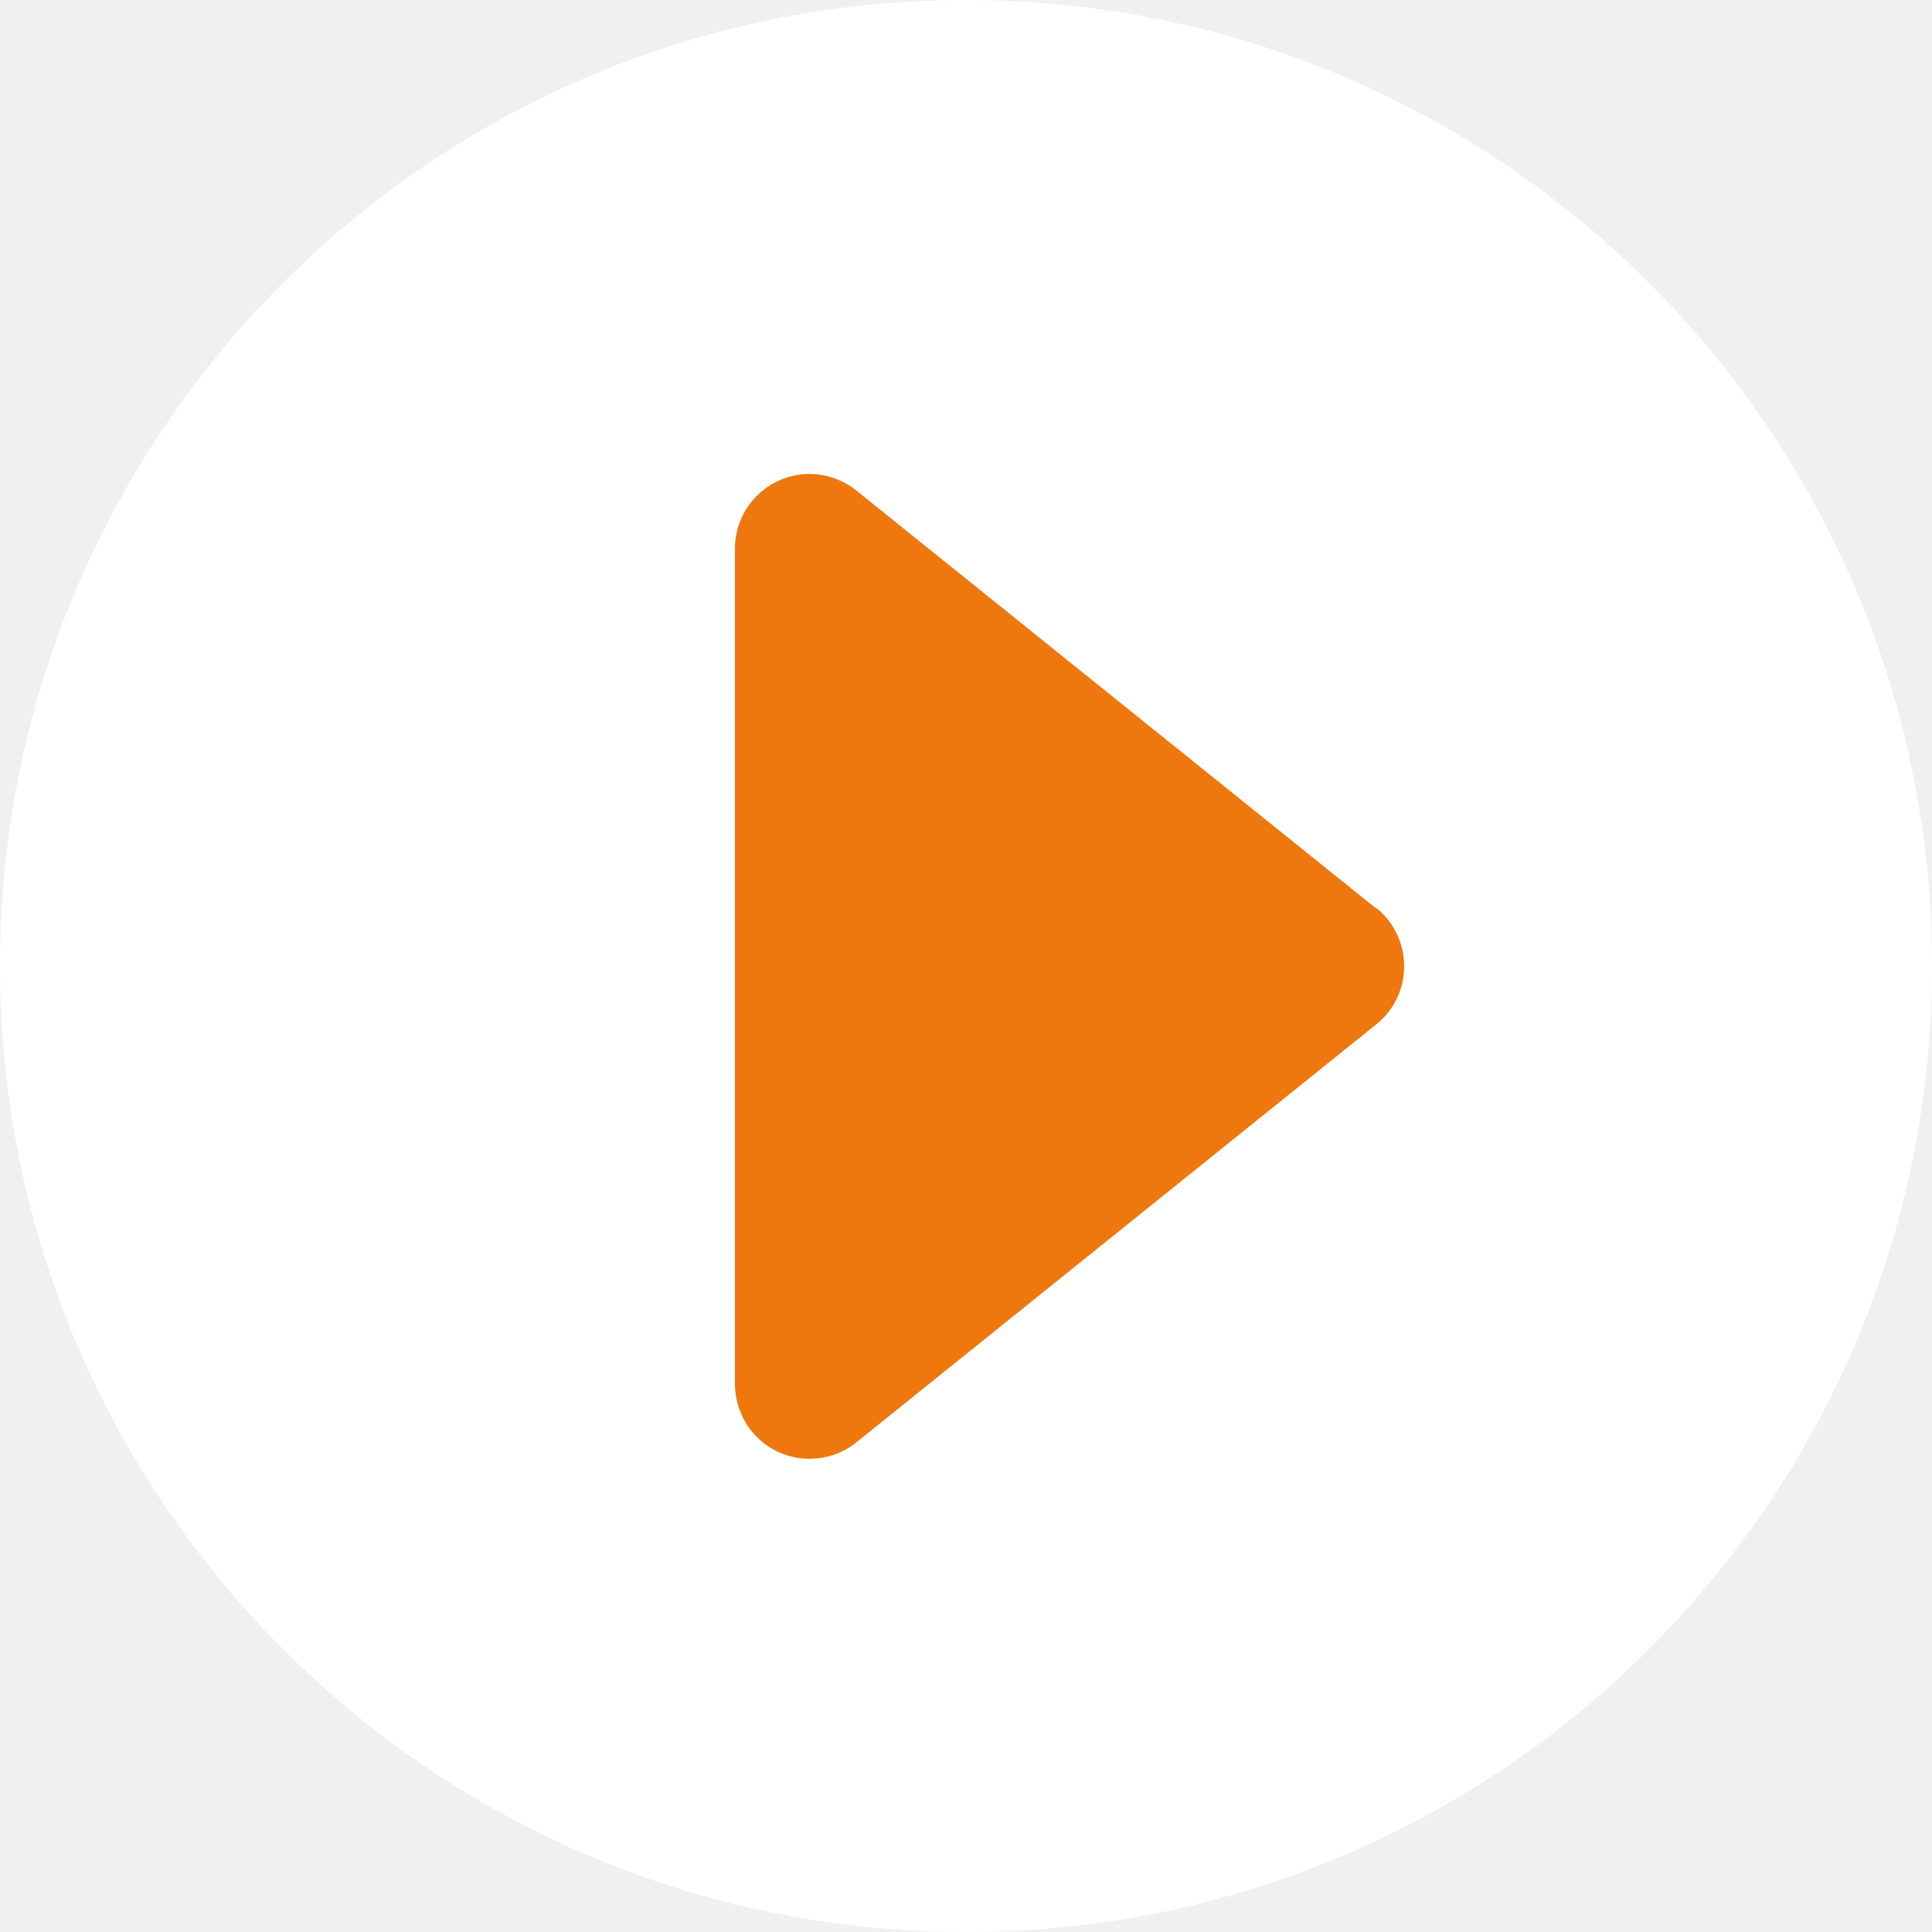
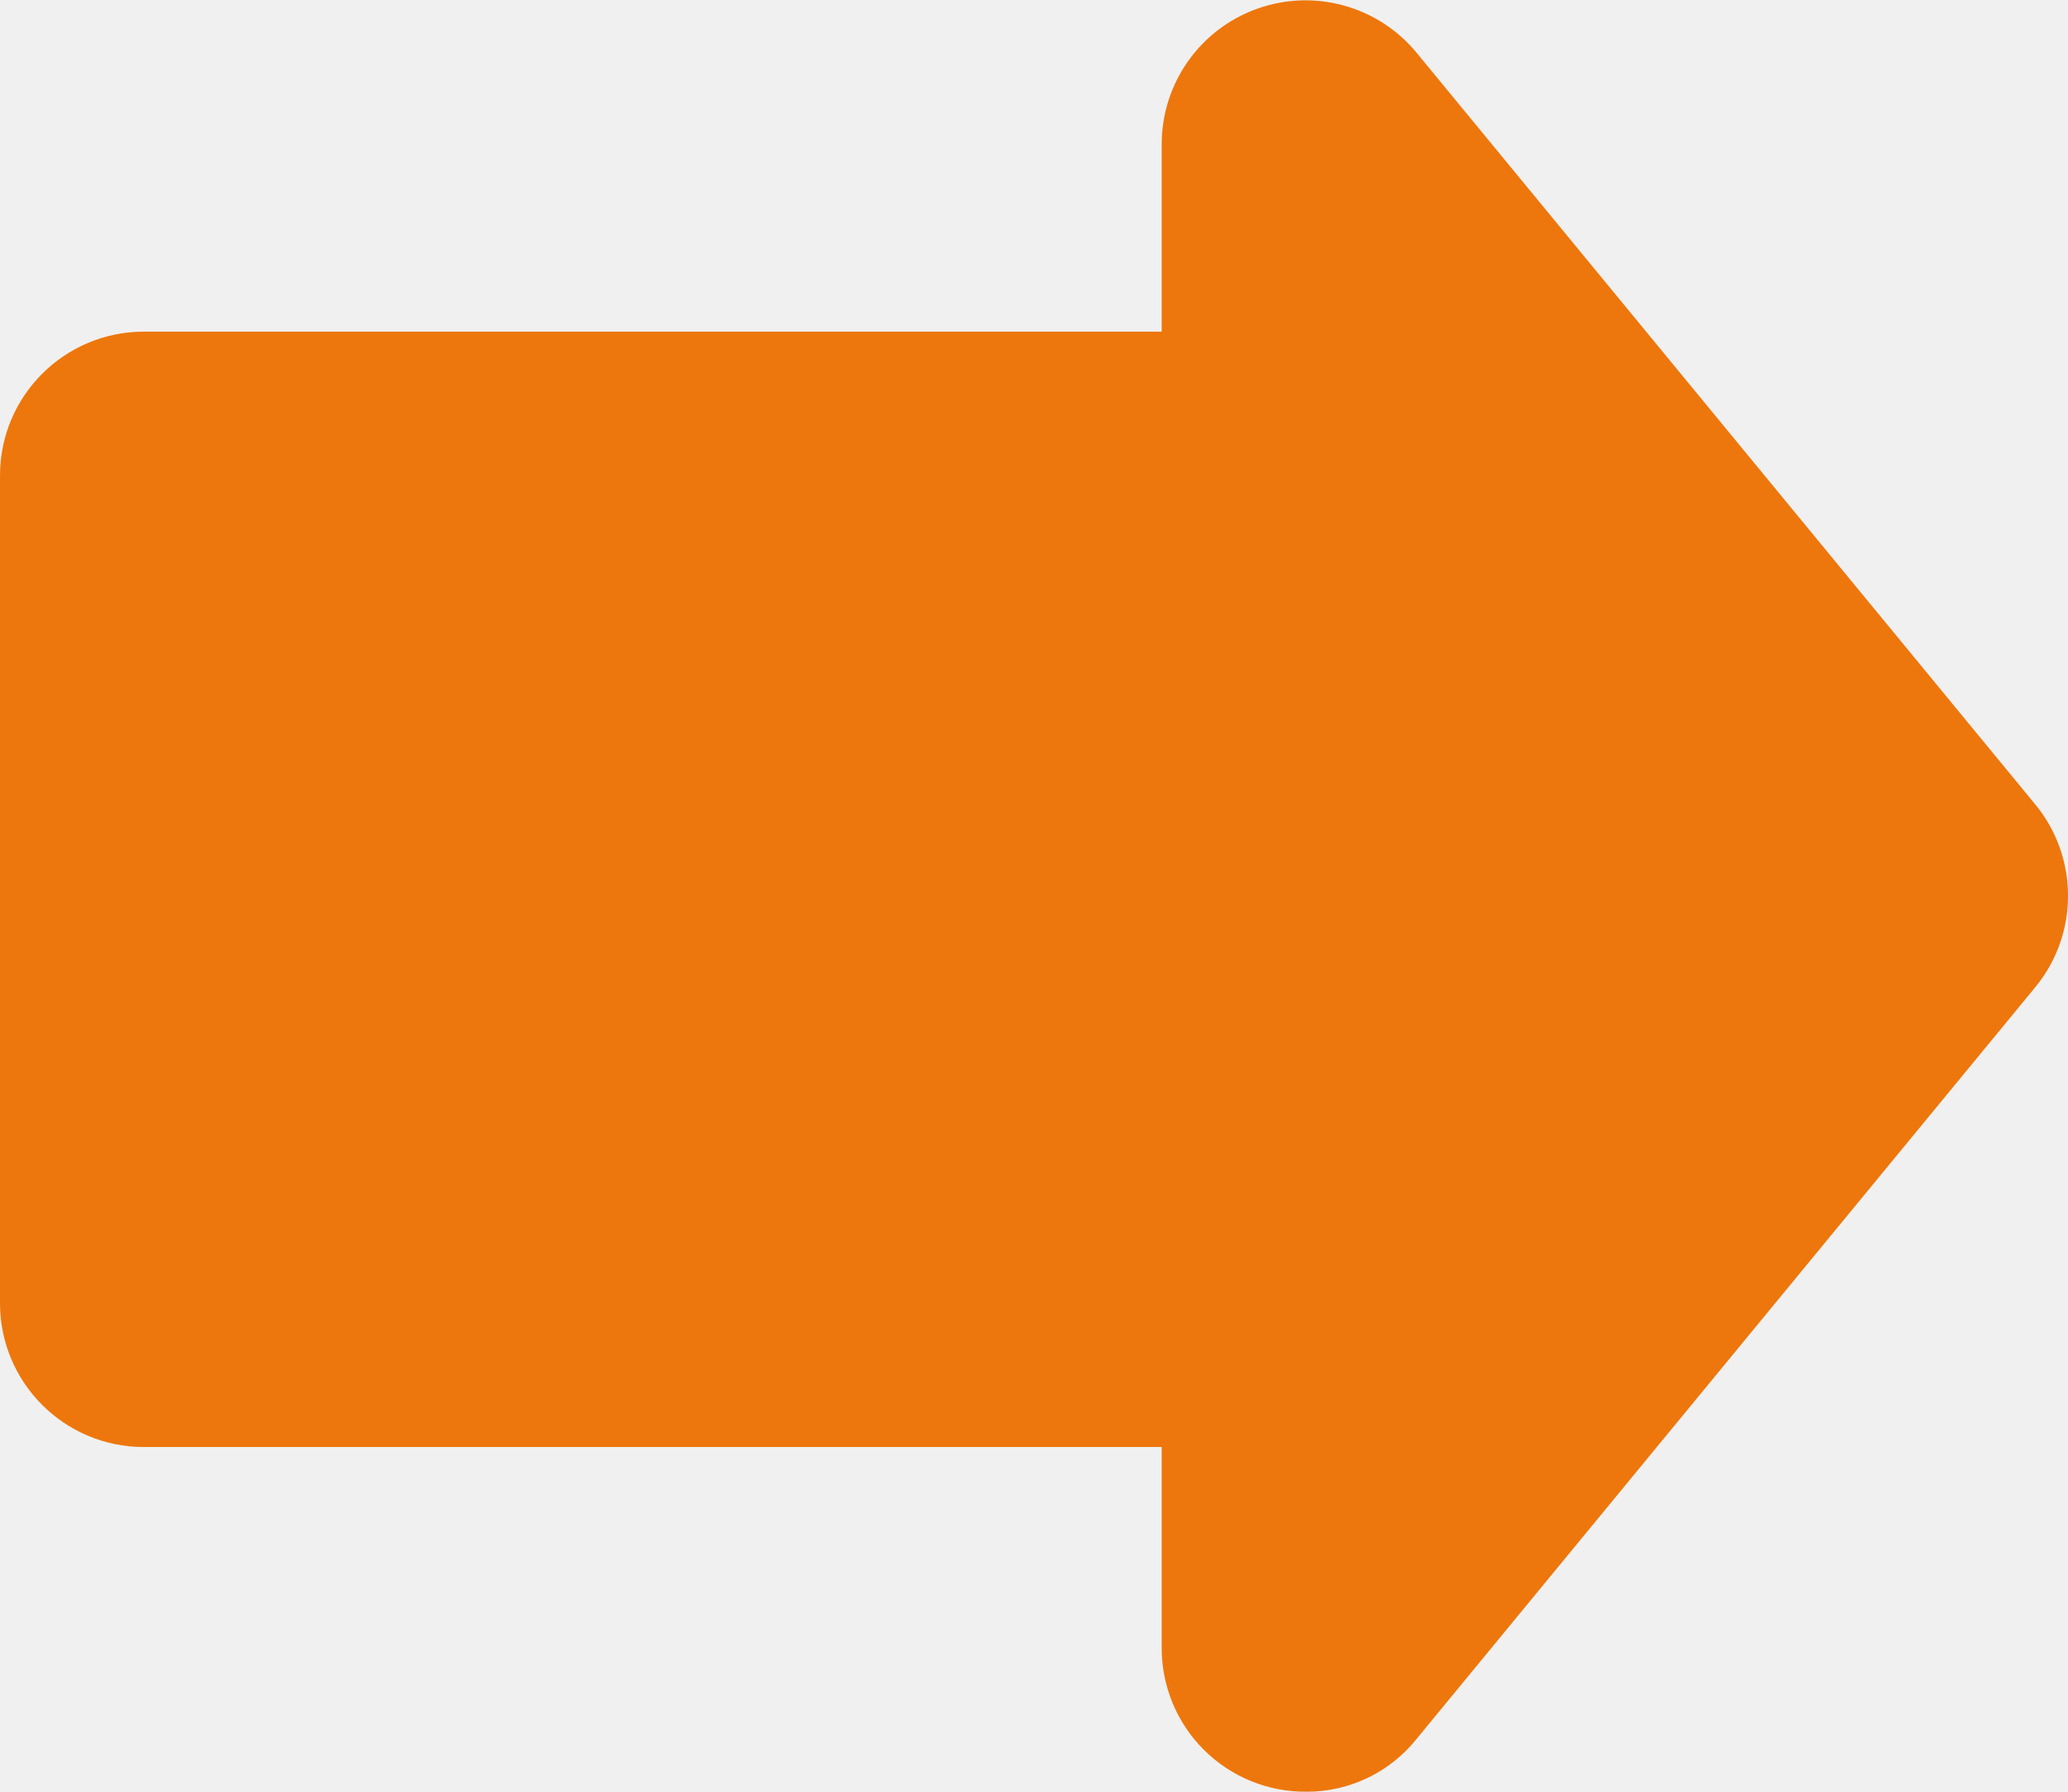
- <svg xmlns="http://www.w3.org/2000/svg" width="65" height="65" xml:space="preserve" overflow="hidden">
-   <defs>
-     <clipPath id="clip0">
-       <rect x="600" y="93" width="65" height="65" />
-     </clipPath>
-   </defs>
-   <g clip-path="url(#clip0)" transform="translate(-600 -93)">
-     <path d="M665 125.5C665 143.449 650.449 158 632.5 158 614.551 158 600 143.449 600 125.5 600 107.551 614.551 93 632.5 93 650.449 93 665 107.551 665 125.5Z" fill="#FFFFFF" />
-     <path d="M646.303 123.547C647.38 124.414 647.559 125.988 646.692 127.075 646.582 127.214 646.453 127.344 646.303 127.463L628.812 141.526C627.736 142.393 626.151 142.223 625.284 141.147 624.926 140.699 624.736 140.15 624.726 139.582L624.726 111.458C624.726 110.072 625.852 108.946 627.238 108.946 627.806 108.946 628.364 109.145 628.812 109.504L646.303 123.567Z" fill="#EE780D" />
-   </g>
+ <svg xmlns="http://www.w3.org/2000/svg" width="57.499" height="49.806" viewBox="0 0 57.499 49.806">
+   <path id="União_44" data-name="União 44" d="M32.3,46.789V41.218H4a4,4,0,0,1-4-4V14.211a4,4,0,0,1,4-4H32.3V5a4,4,0,0,1,7.088-2.542l17.2,20.894a4,4,0,0,1,0,5.085l-17.2,20.894A3.9,3.9,0,0,1,36.336,50.8,3.99,3.99,0,0,1,32.3,46.789Z" transform="translate(0 -0.991)" fill="#ed770c" />
</svg>
